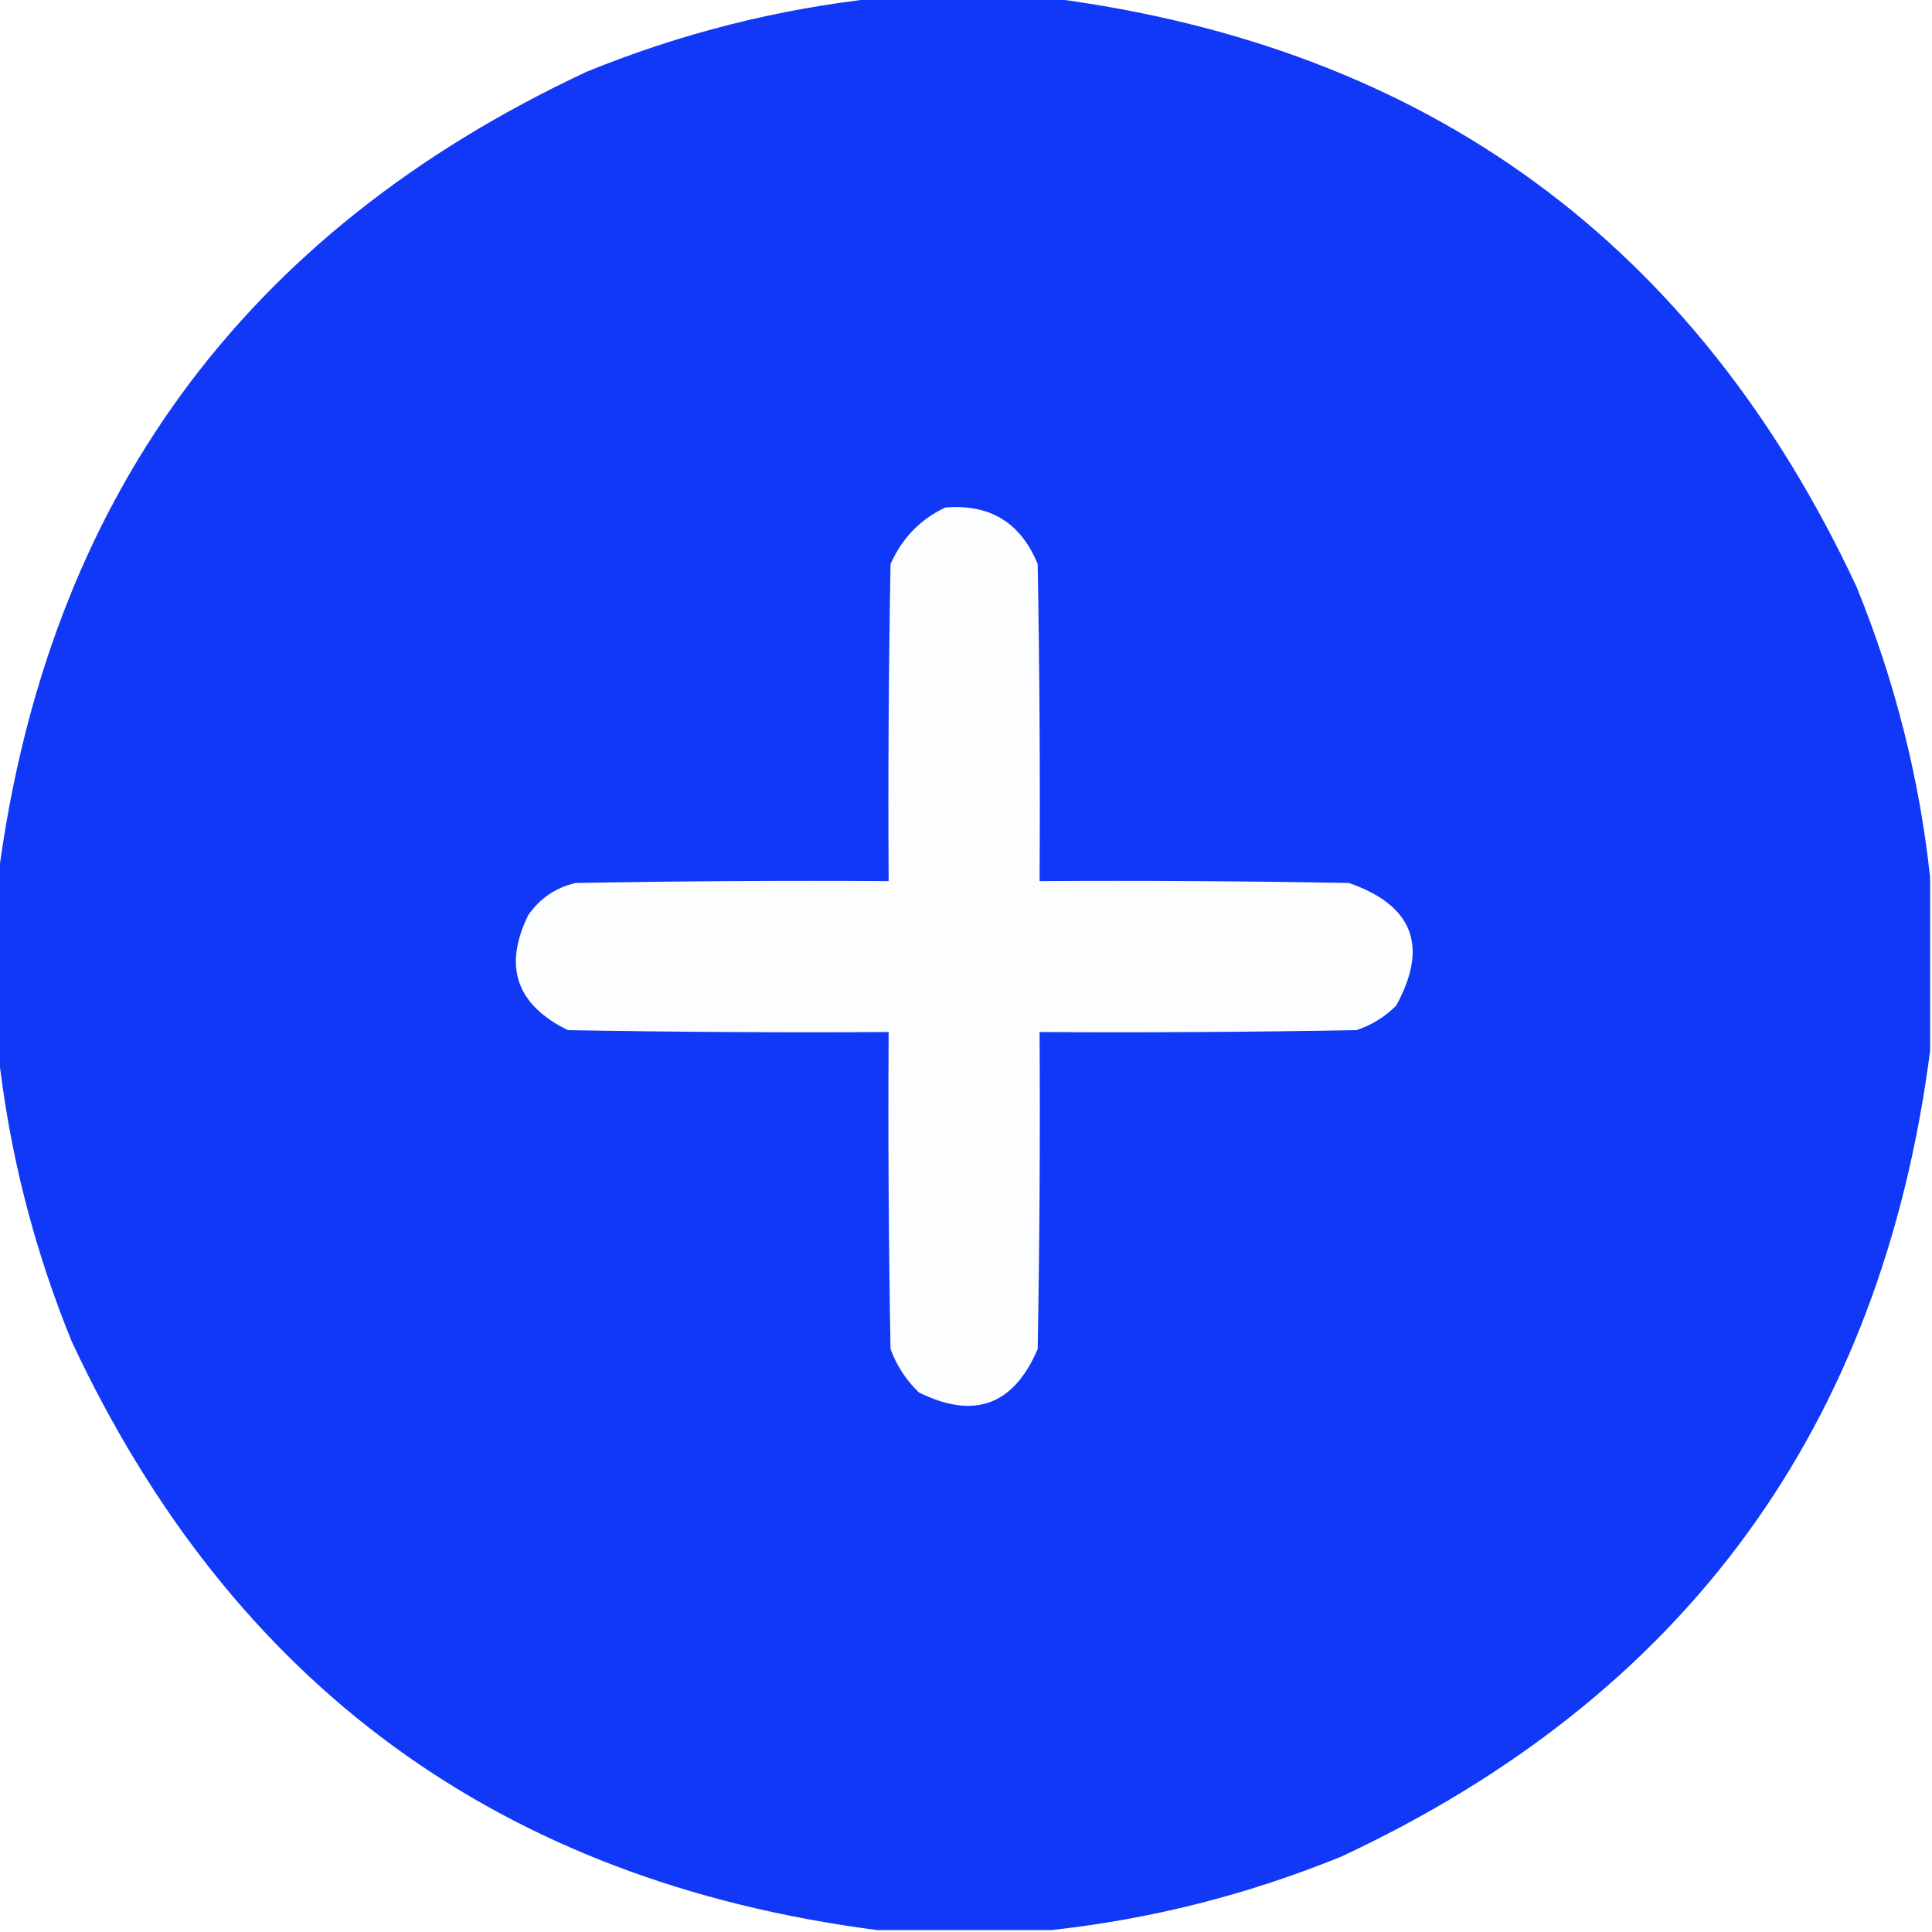
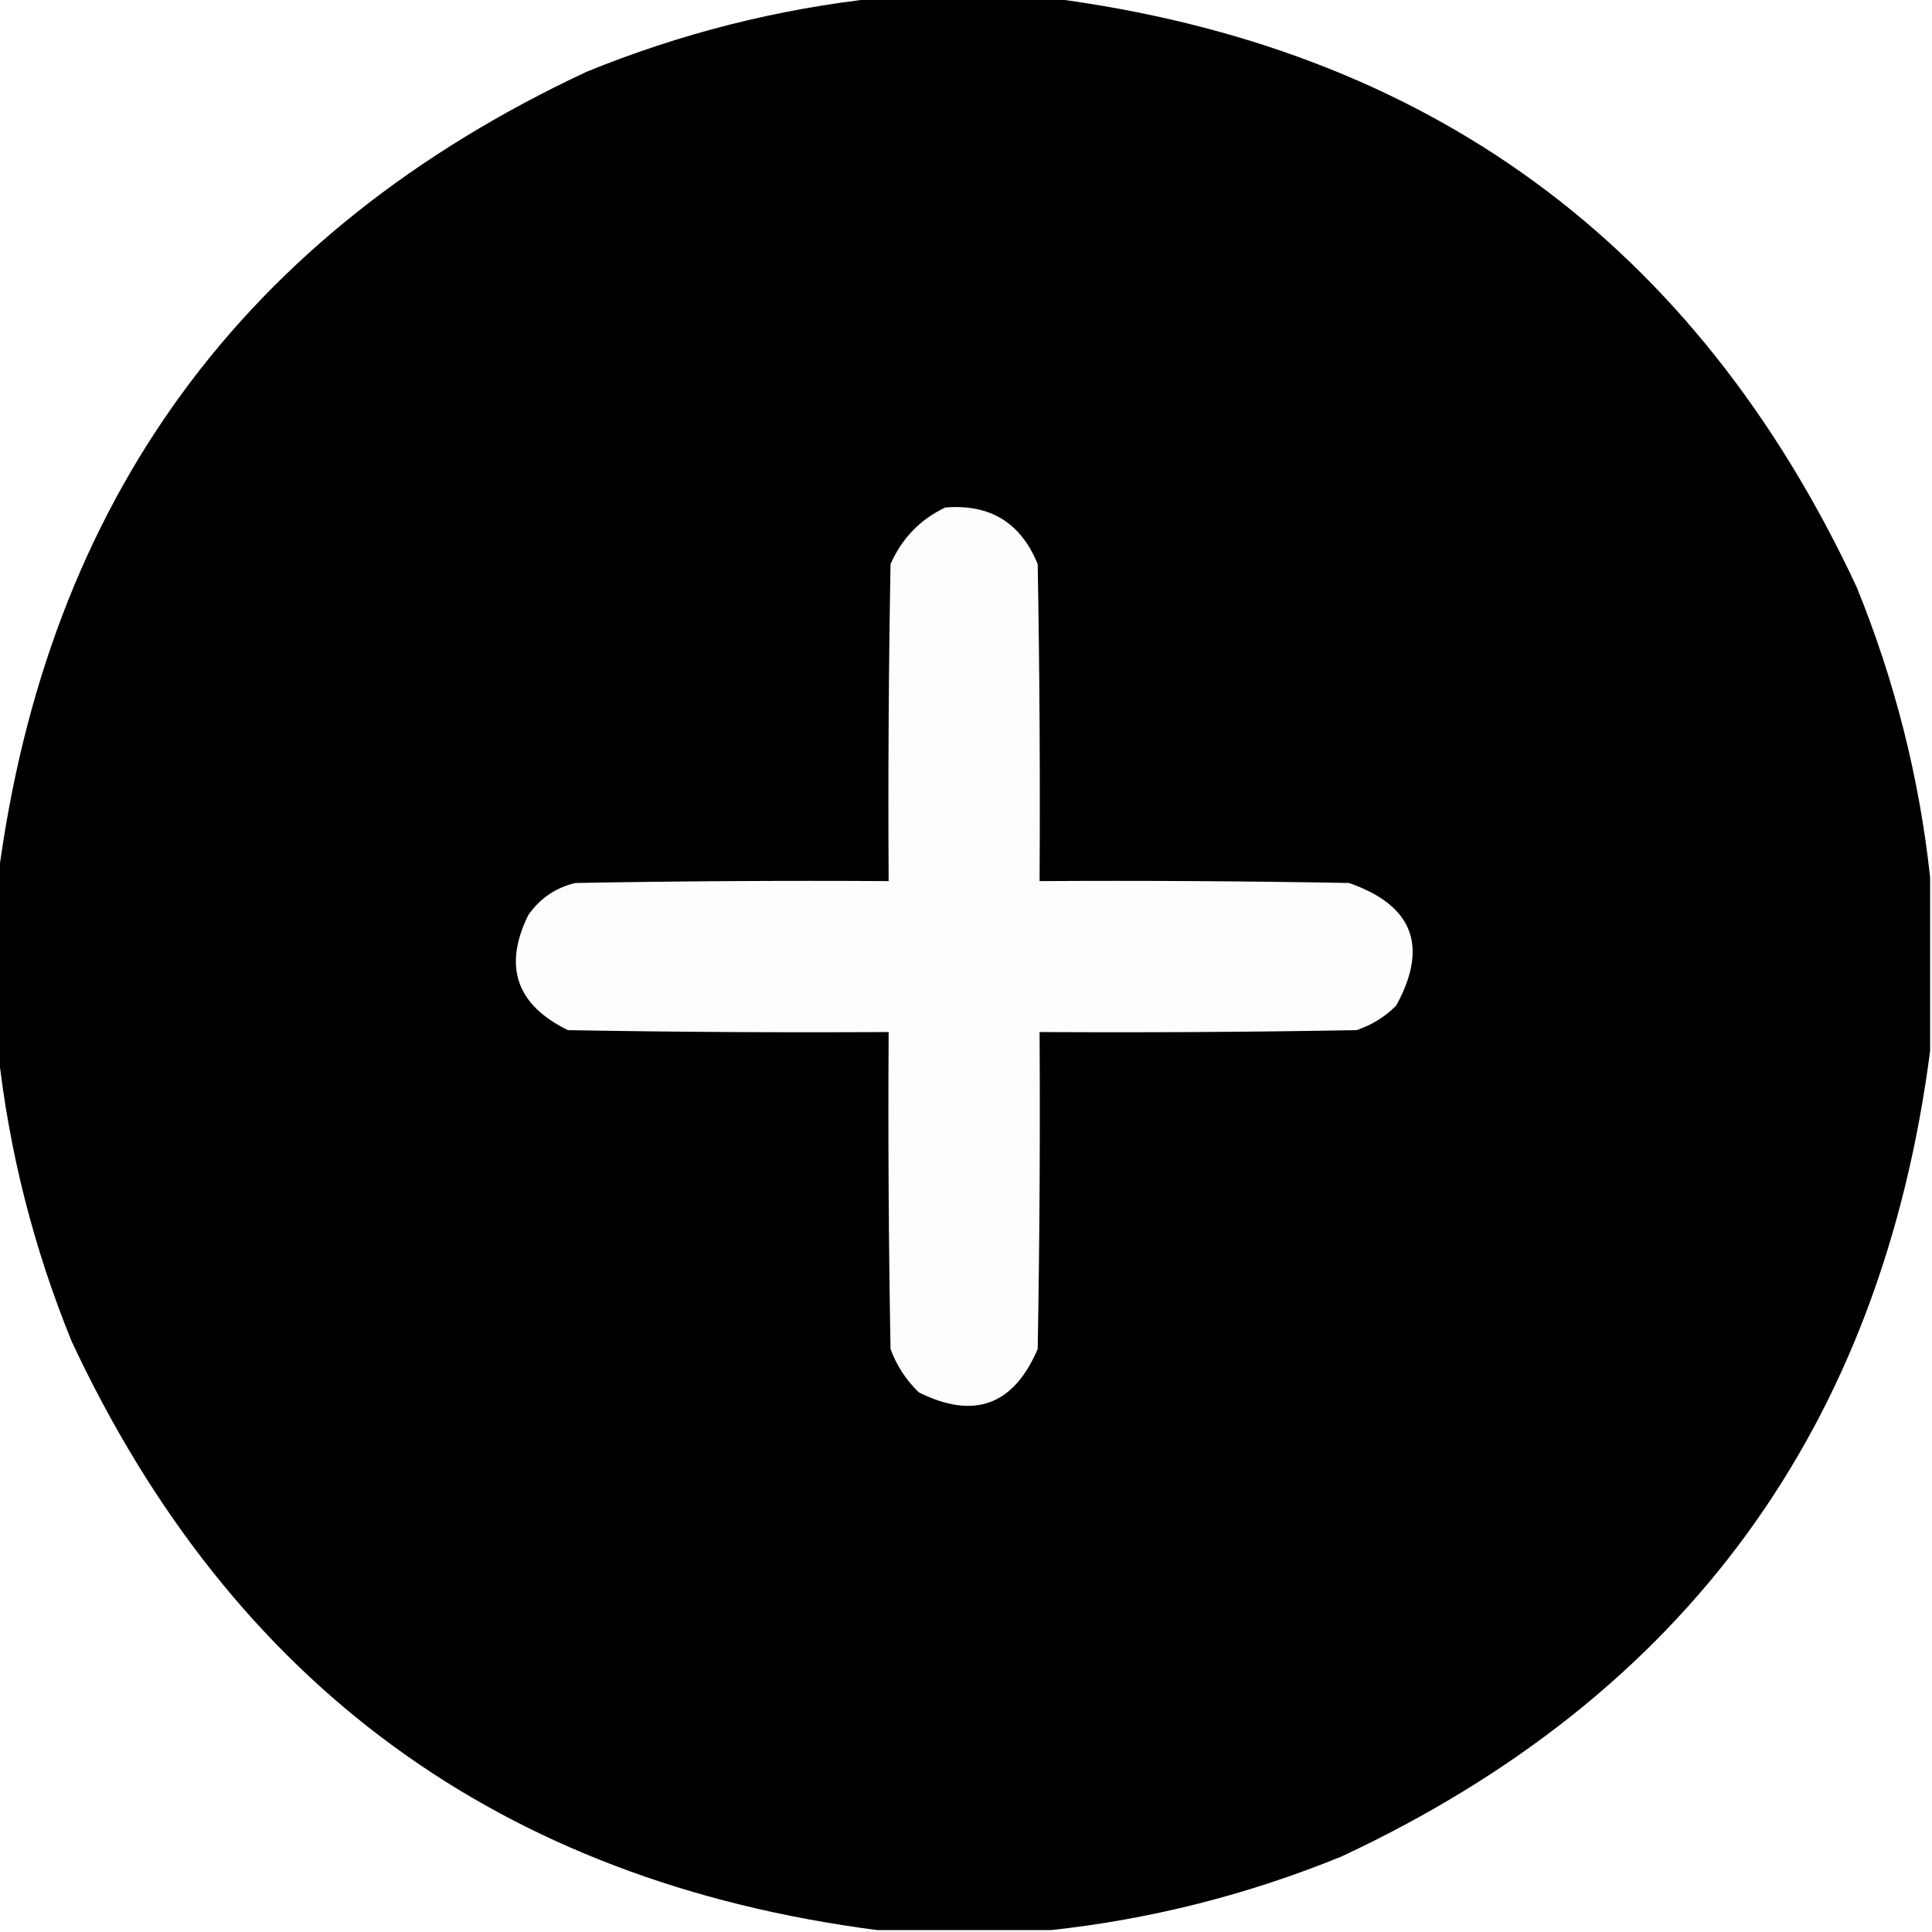
- <svg xmlns="http://www.w3.org/2000/svg" version="1.1" width="512px" height="512px" style="shape-rendering:geometricPrecision; text-rendering:geometricPrecision; image-rendering:optimizeQuality; fill-rule:evenodd; clip-rule:evenodd">
+ <svg xmlns="http://www.w3.org/2000/svg" version="1.1" viewBox="0 0 512 512" style="shape-rendering:geometricPrecision; text-rendering:geometricPrecision; image-rendering:optimizeQuality; fill-rule:evenodd; clip-rule:evenodd">
  <g>
-     <path style="opacity:0.998" fill="#1138f7" d="M 232.5,-0.5 C 247.833,-0.5 263.167,-0.5 278.5,-0.5C 378.271,12.449 449.438,64.449 492,155.5C 502.136,180.379 508.636,206.046 511.5,232.5C 511.5,247.833 511.5,263.167 511.5,278.5C 498.551,378.271 446.551,449.438 355.5,492C 330.622,502.136 304.955,508.636 278.5,511.5C 263.167,511.5 247.833,511.5 232.5,511.5C 132.727,498.549 61.56,446.549 19,355.5C 8.864,330.621 2.364,304.954 -0.5,278.5C -0.5,263.167 -0.5,247.833 -0.5,232.5C 12.449,132.729 64.449,61.562 155.5,19C 180.379,8.864 206.046,2.364 232.5,-0.5 Z" />
+     <path style="opacity:0.998" fill="#000000" d="M 232.5,-0.5 C 247.833,-0.5 263.167,-0.5 278.5,-0.5C 378.271,12.449 449.438,64.449 492,155.5C 502.136,180.379 508.636,206.046 511.5,232.5C 511.5,247.833 511.5,263.167 511.5,278.5C 498.551,378.271 446.551,449.438 355.5,492C 330.622,502.136 304.955,508.636 278.5,511.5C 263.167,511.5 247.833,511.5 232.5,511.5C 132.727,498.549 61.56,446.549 19,355.5C 8.864,330.621 2.364,304.954 -0.5,278.5C -0.5,263.167 -0.5,247.833 -0.5,232.5C 12.449,132.729 64.449,61.562 155.5,19C 180.379,8.864 206.046,2.364 232.5,-0.5 Z" />
  </g>
  <g>
    <path style="opacity:1" fill="#fcfdfe" d="M 250.5,134.5 C 262.369,133.515 270.535,138.515 275,149.5C 275.5,177.498 275.667,205.498 275.5,233.5C 302.835,233.333 330.169,233.5 357.5,234C 374.475,239.927 378.642,250.76 370,266.5C 367.01,269.491 363.51,271.657 359.5,273C 331.502,273.5 303.502,273.667 275.5,273.5C 275.667,301.502 275.5,329.502 275,357.5C 268.625,372.432 258.125,376.265 243.5,369C 240.117,365.731 237.617,361.897 236,357.5C 235.5,329.502 235.333,301.502 235.5,273.5C 207.165,273.667 178.831,273.5 150.5,273C 136.82,266.292 133.32,256.125 140,242.5C 143.092,238.072 147.259,235.239 152.5,234C 180.165,233.5 207.831,233.333 235.5,233.5C 235.333,205.498 235.5,177.498 236,149.5C 239.021,142.647 243.855,137.647 250.5,134.5 Z" />
  </g>
</svg>
